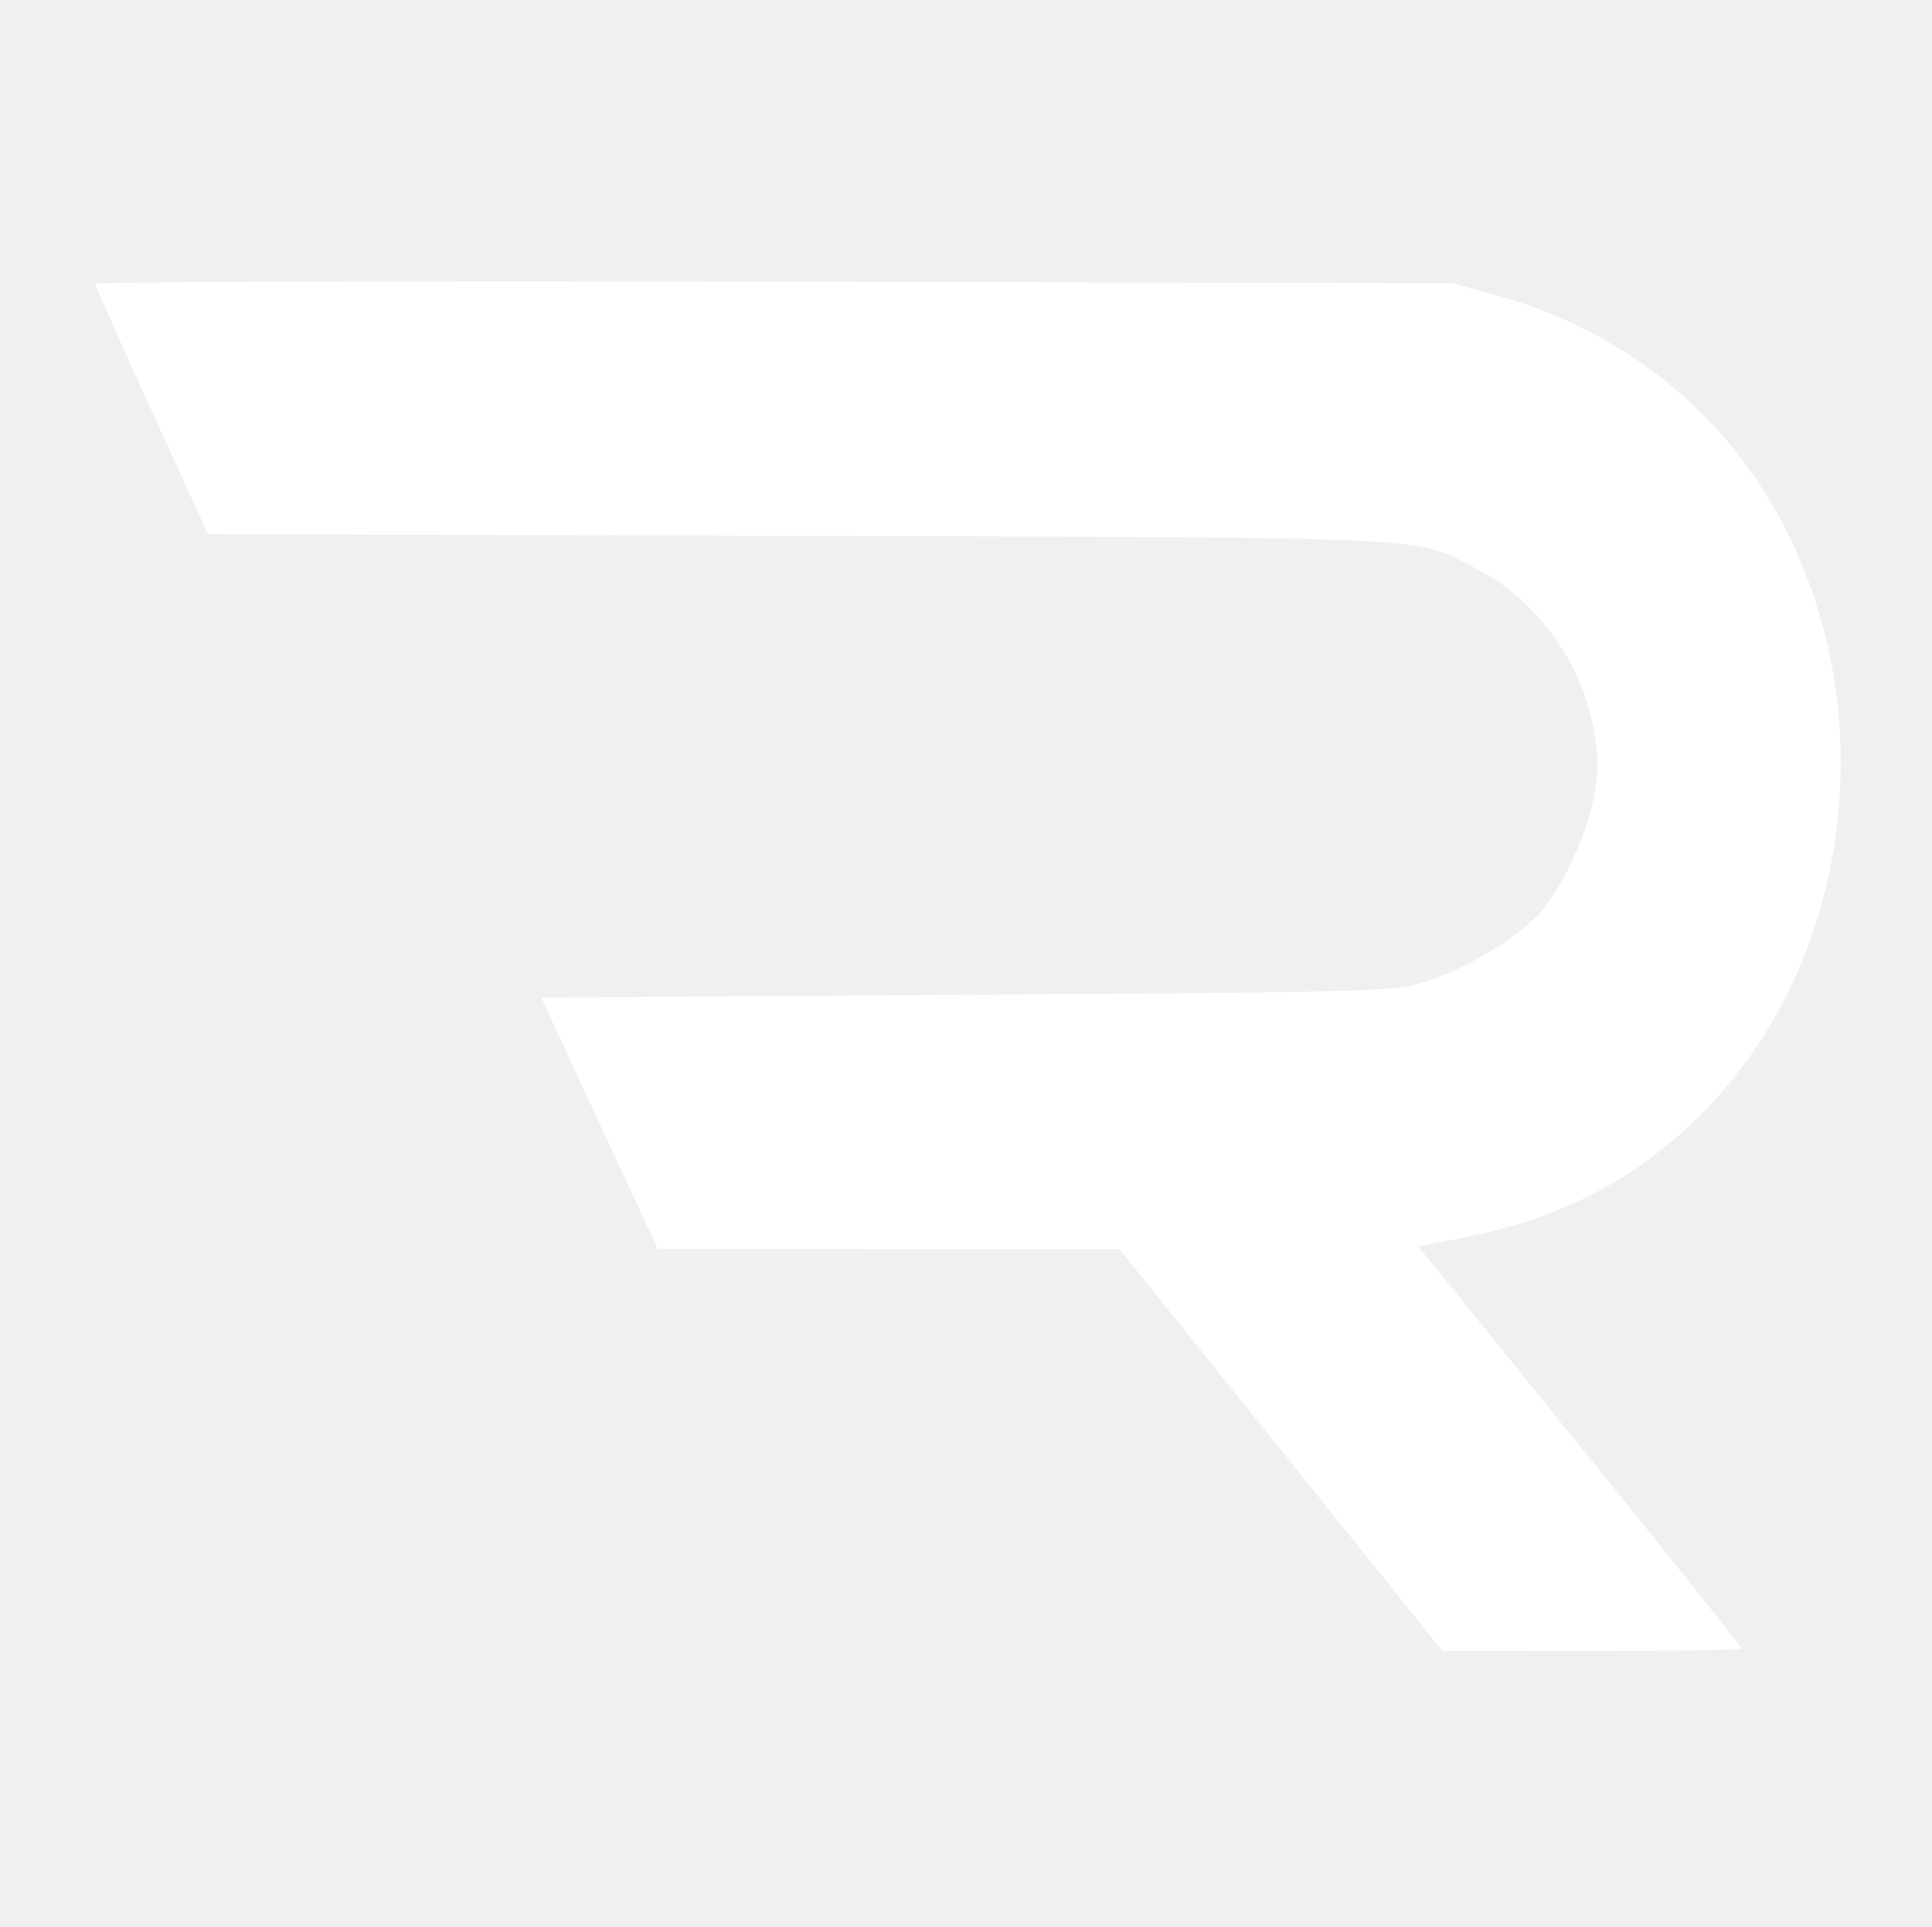
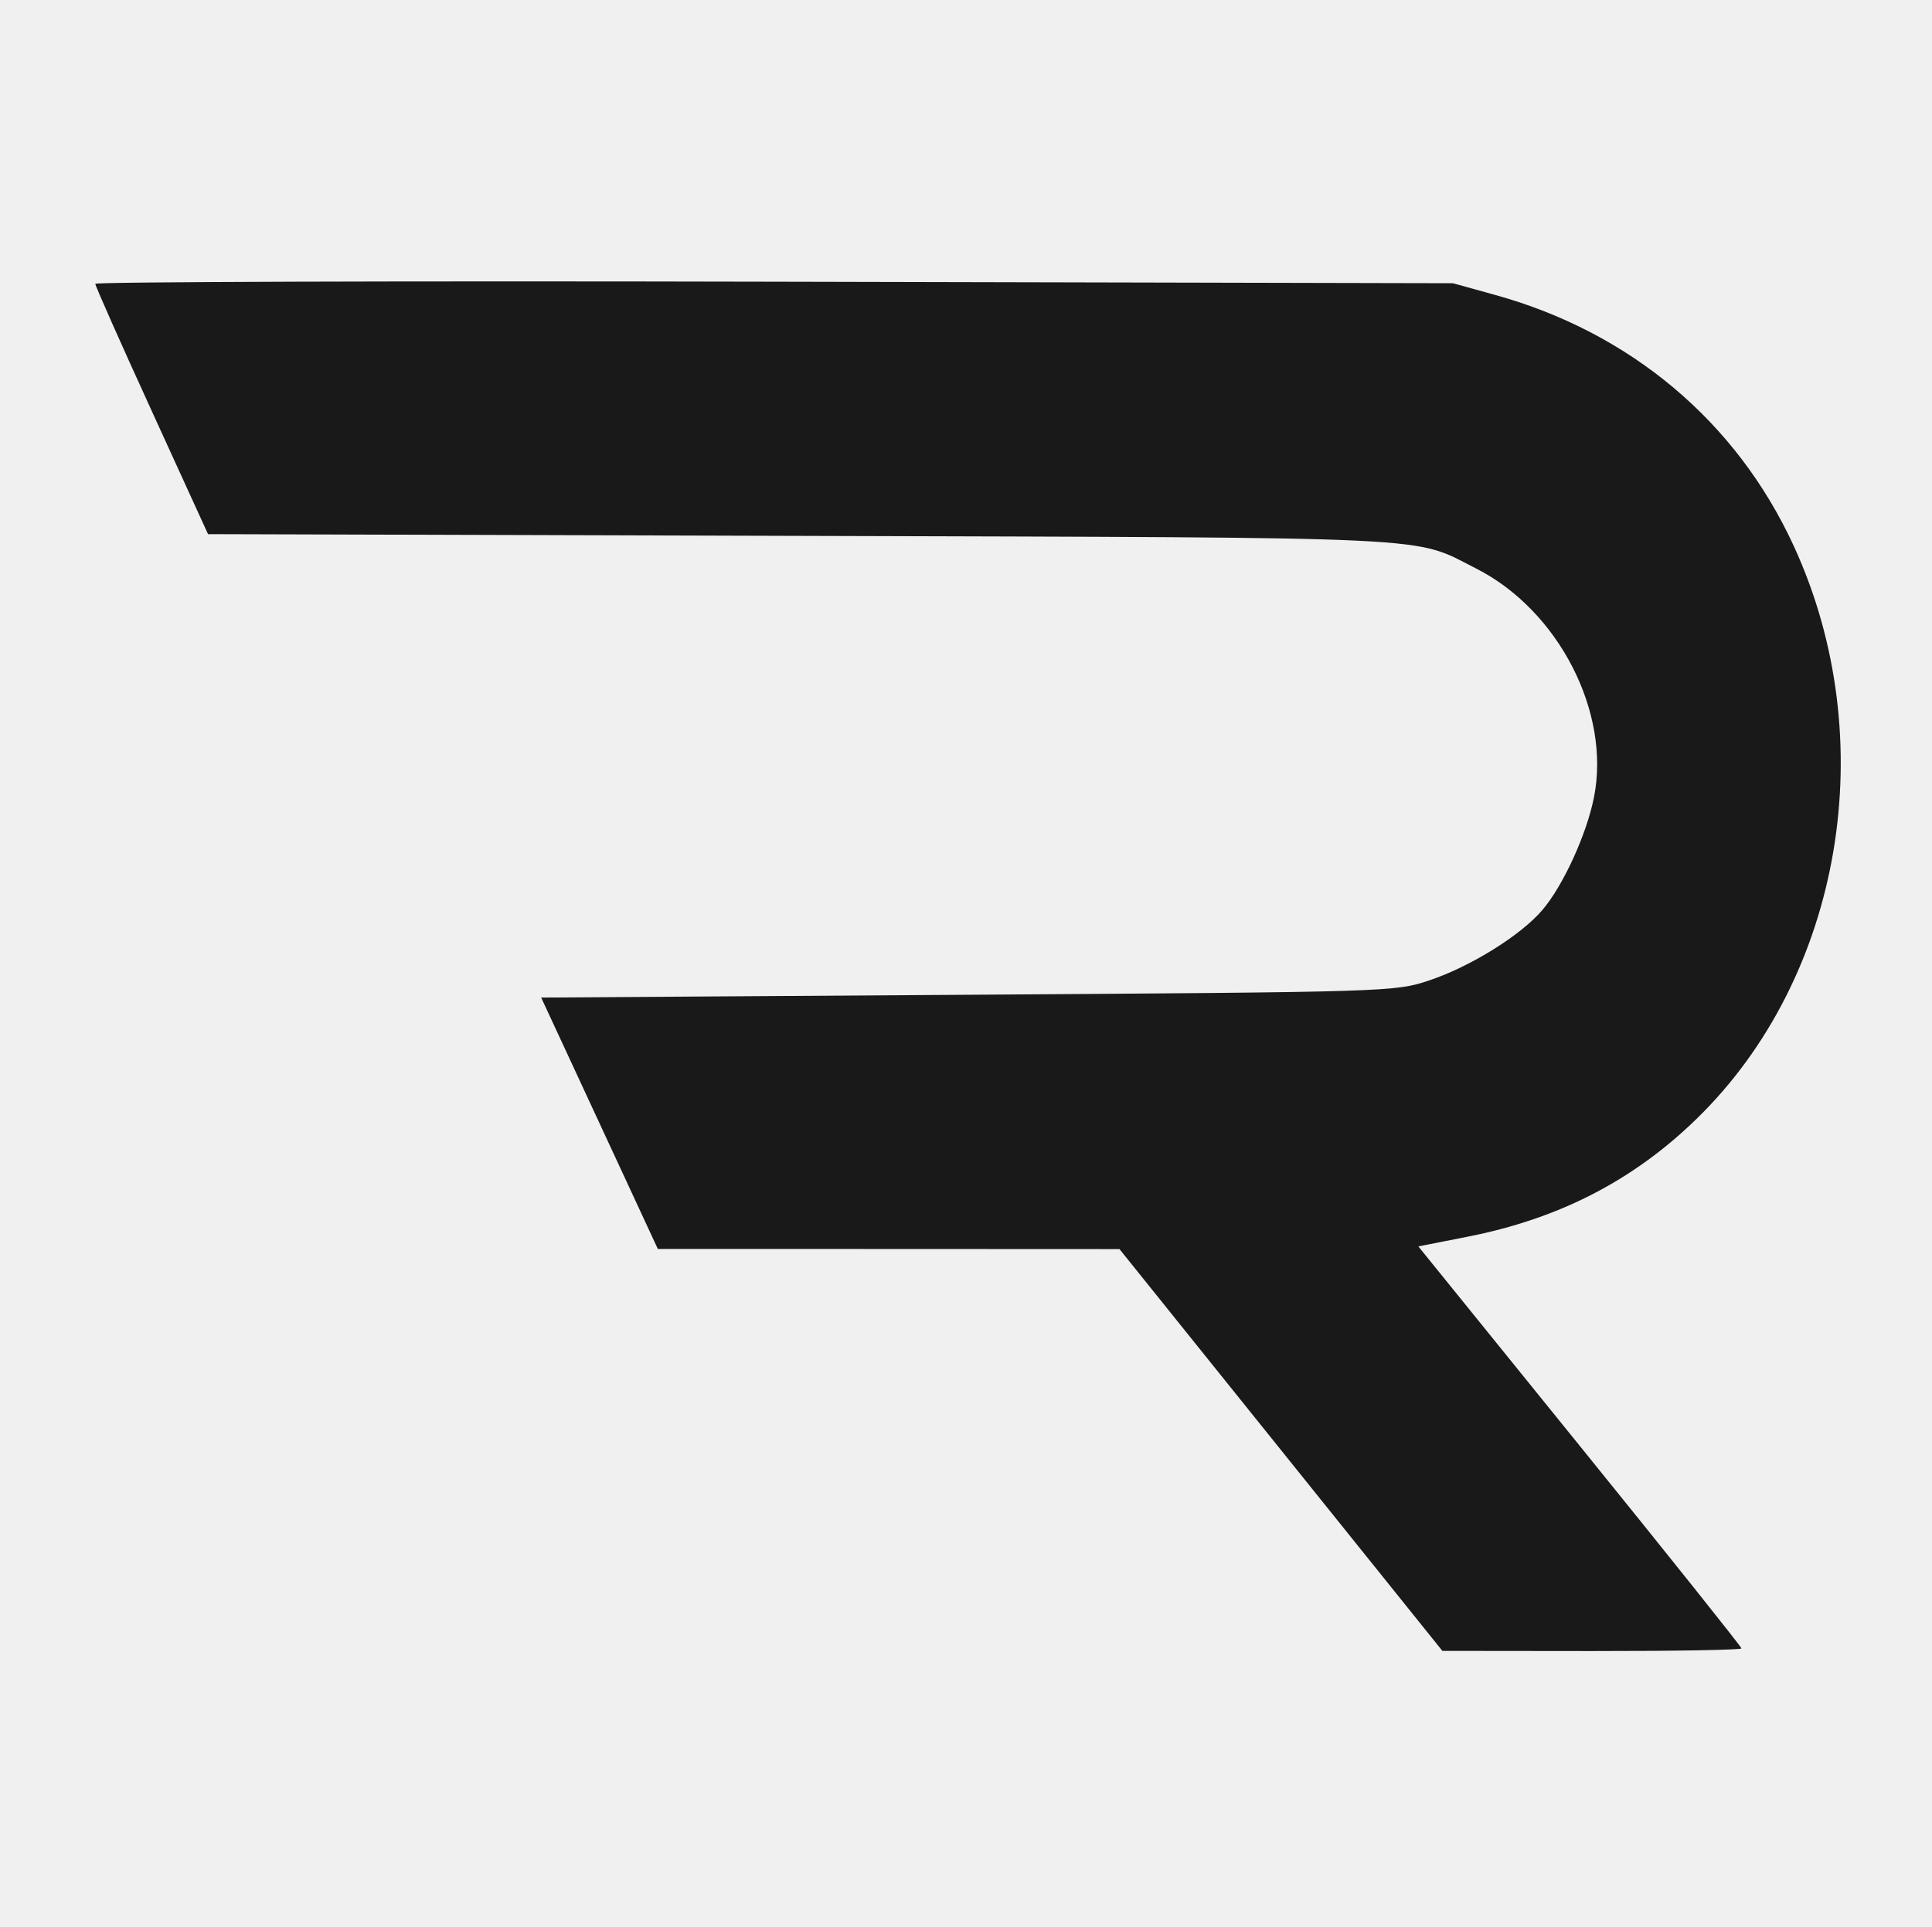
<svg xmlns="http://www.w3.org/2000/svg" viewBox="0 0 365 364">
-   <path fill="#fff" fill-rule="evenodd" d="M242 273.99l-30.5-37.96-43.61-.02-43.61-.01-11.02-23.75-11.02-23.75 80.63-.53c79.78-.52 80.7-.55 87.2-2.73 7.82-2.63 17.33-8.56 21.35-13.32 3.92-4.62 8.31-14.22 9.71-21.22 3.23-16.07-6.67-35.35-22.21-43.25-12.17-6.18-5.02-5.83-127.52-6.19L39.3 100.93 28.65 77.62C22.79 64.81 18 54.01 18 53.63c0-.38 57.71-.56 128.25-.4l128.25.29 8 2.22c25.52 7.07 45.58 23.93 56.38 47.42 16.82 36.54 9.22 81.39-18.32 108.22-11.99 11.69-26.04 18.92-43.36 22.32l-9.24 1.82 30.52 37.72c16.79 20.75 30.52 37.95 30.52 38.24 0 .29-12.71.51-28.25.5l-28.25-.03L242 273.99Z" />
+   <path fill="#191919" fill-rule="evenodd" d="M242 273.99l-30.5-37.96-43.61-.02-43.61-.01-11.02-23.75-11.02-23.75 80.63-.53c79.78-.52 80.7-.55 87.2-2.73 7.82-2.63 17.33-8.56 21.35-13.32 3.92-4.62 8.31-14.22 9.71-21.22 3.23-16.07-6.67-35.35-22.21-43.25-12.17-6.18-5.02-5.83-127.52-6.19L39.3 100.93 28.65 77.62C22.79 64.81 18 54.01 18 53.63c0-.38 57.71-.56 128.25-.4l128.25.29 8 2.22c25.52 7.07 45.58 23.93 56.38 47.42 16.82 36.54 9.22 81.39-18.32 108.22-11.99 11.69-26.04 18.92-43.36 22.32l-9.24 1.82 30.52 37.72c16.79 20.75 30.52 37.95 30.52 38.24 0 .29-12.71.51-28.25.5l-28.25-.03L242 273.99Z" />
</svg>
